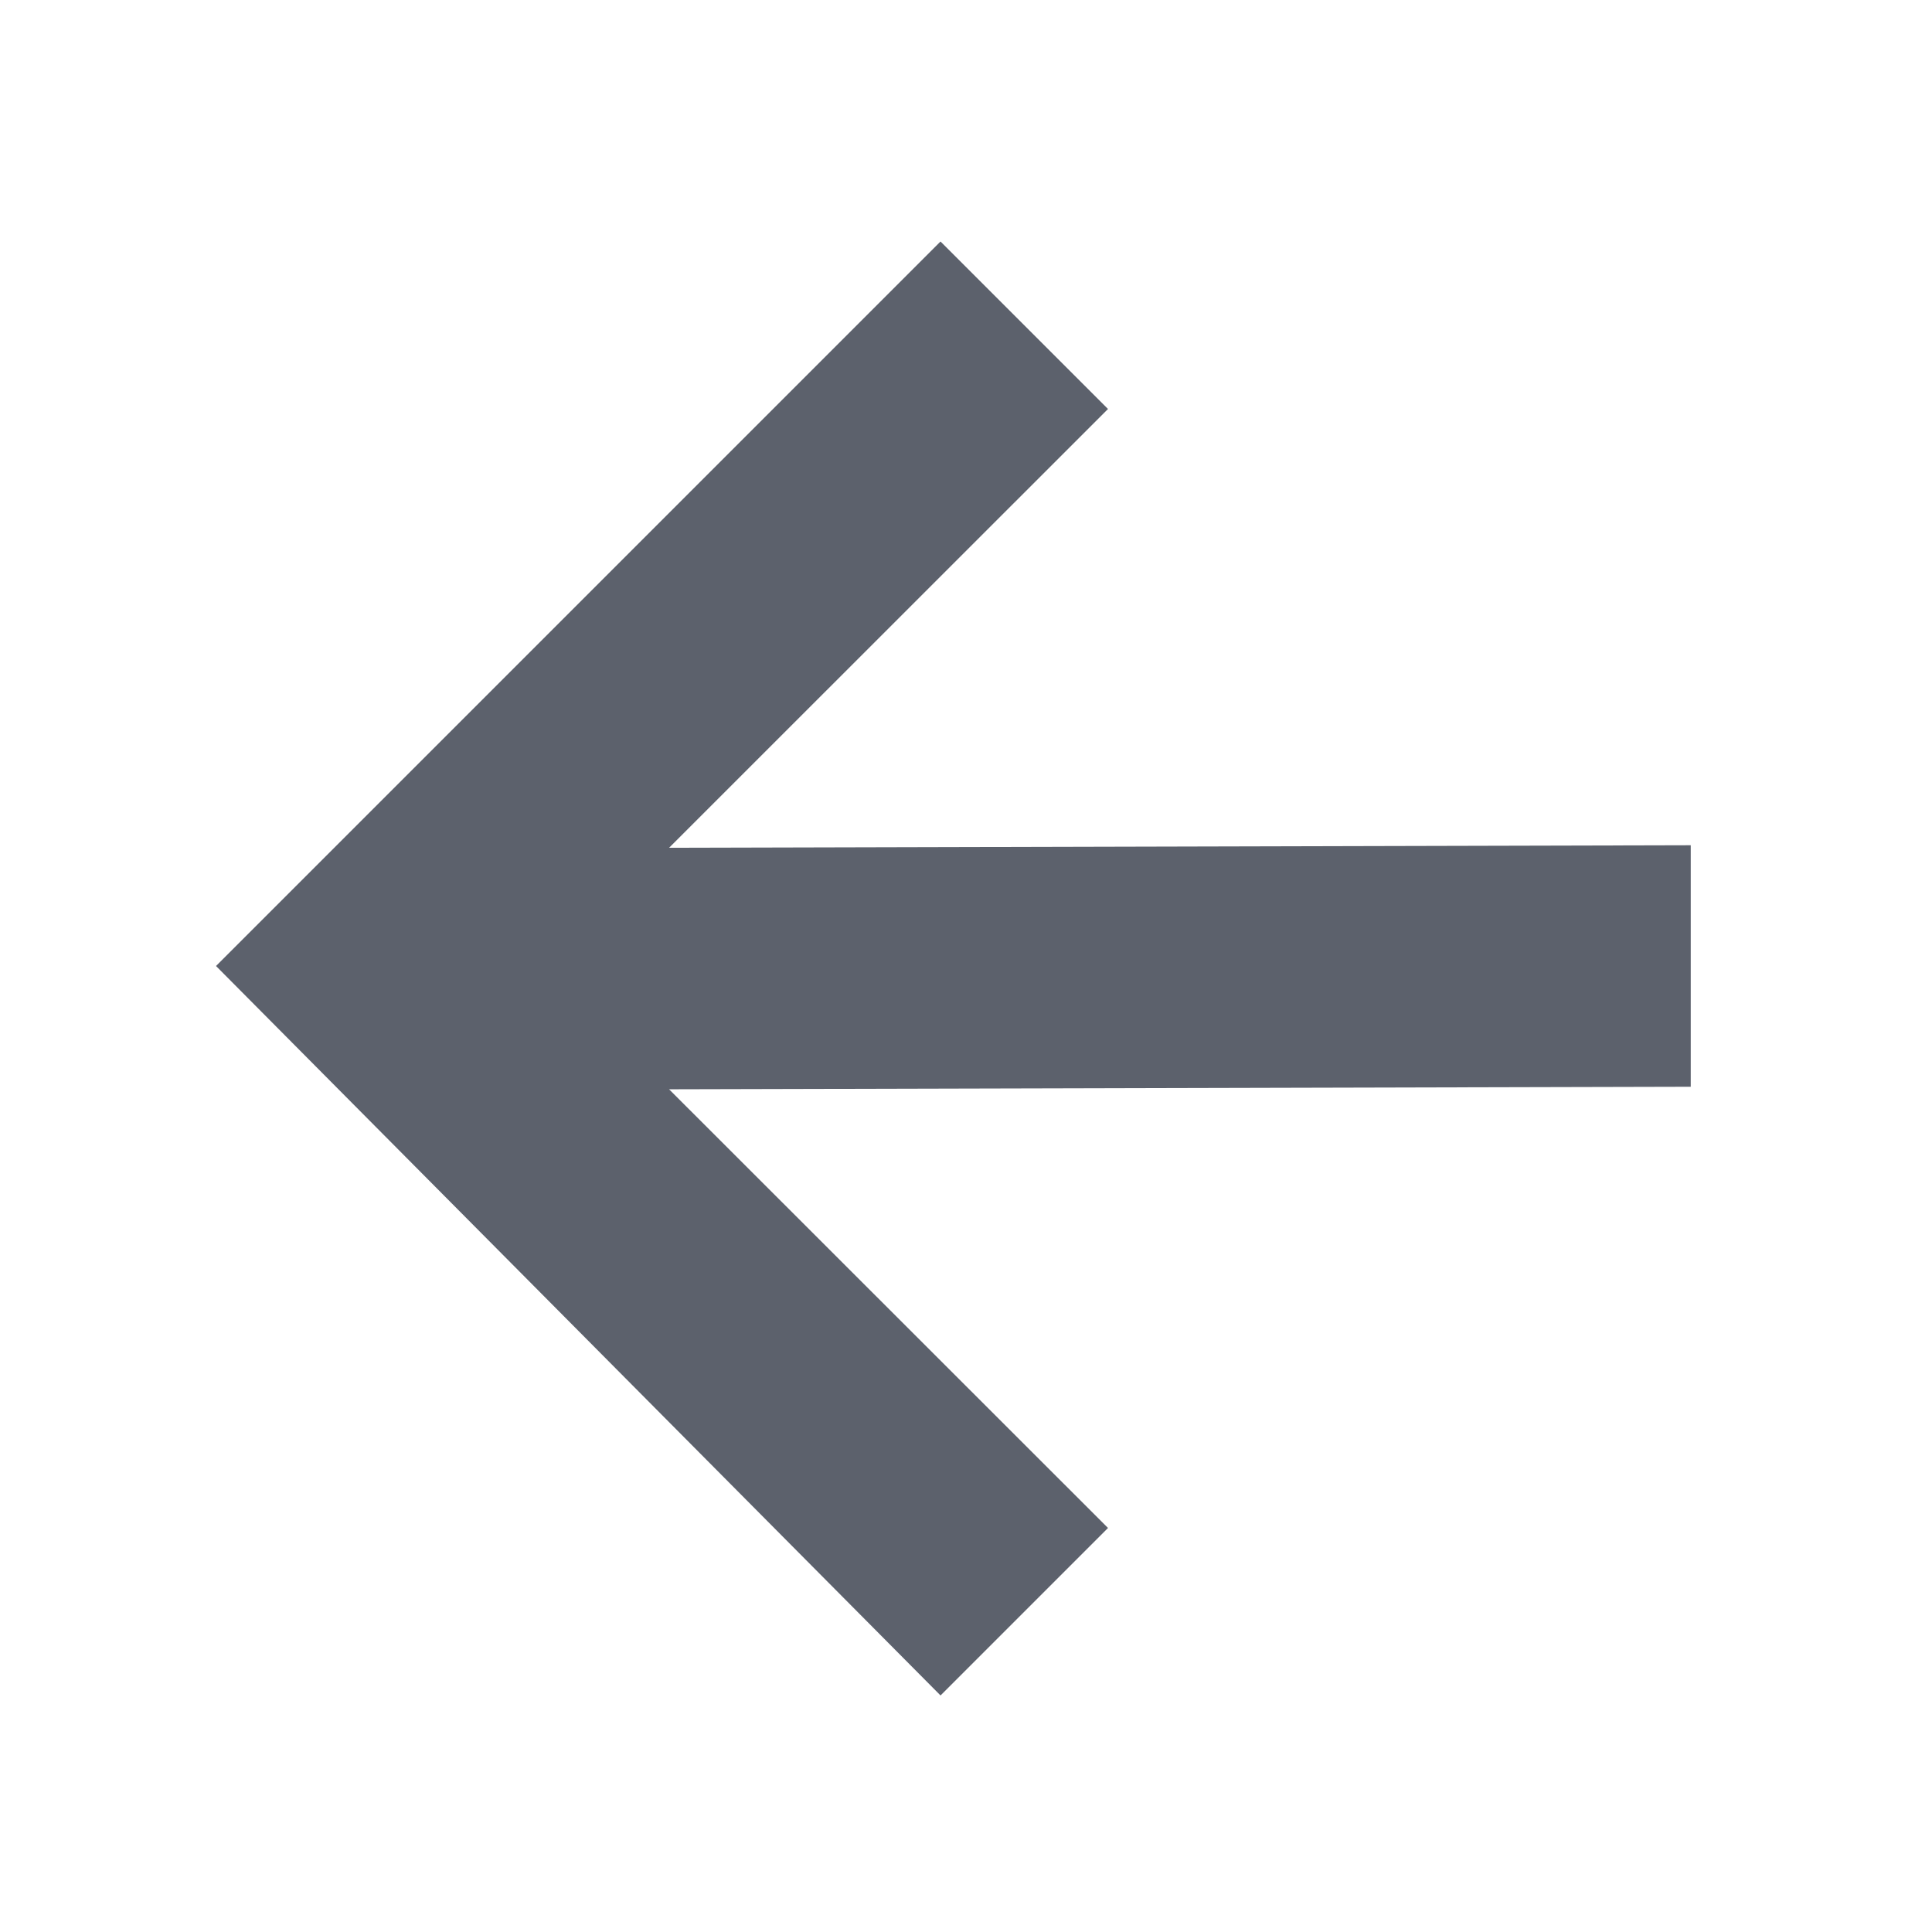
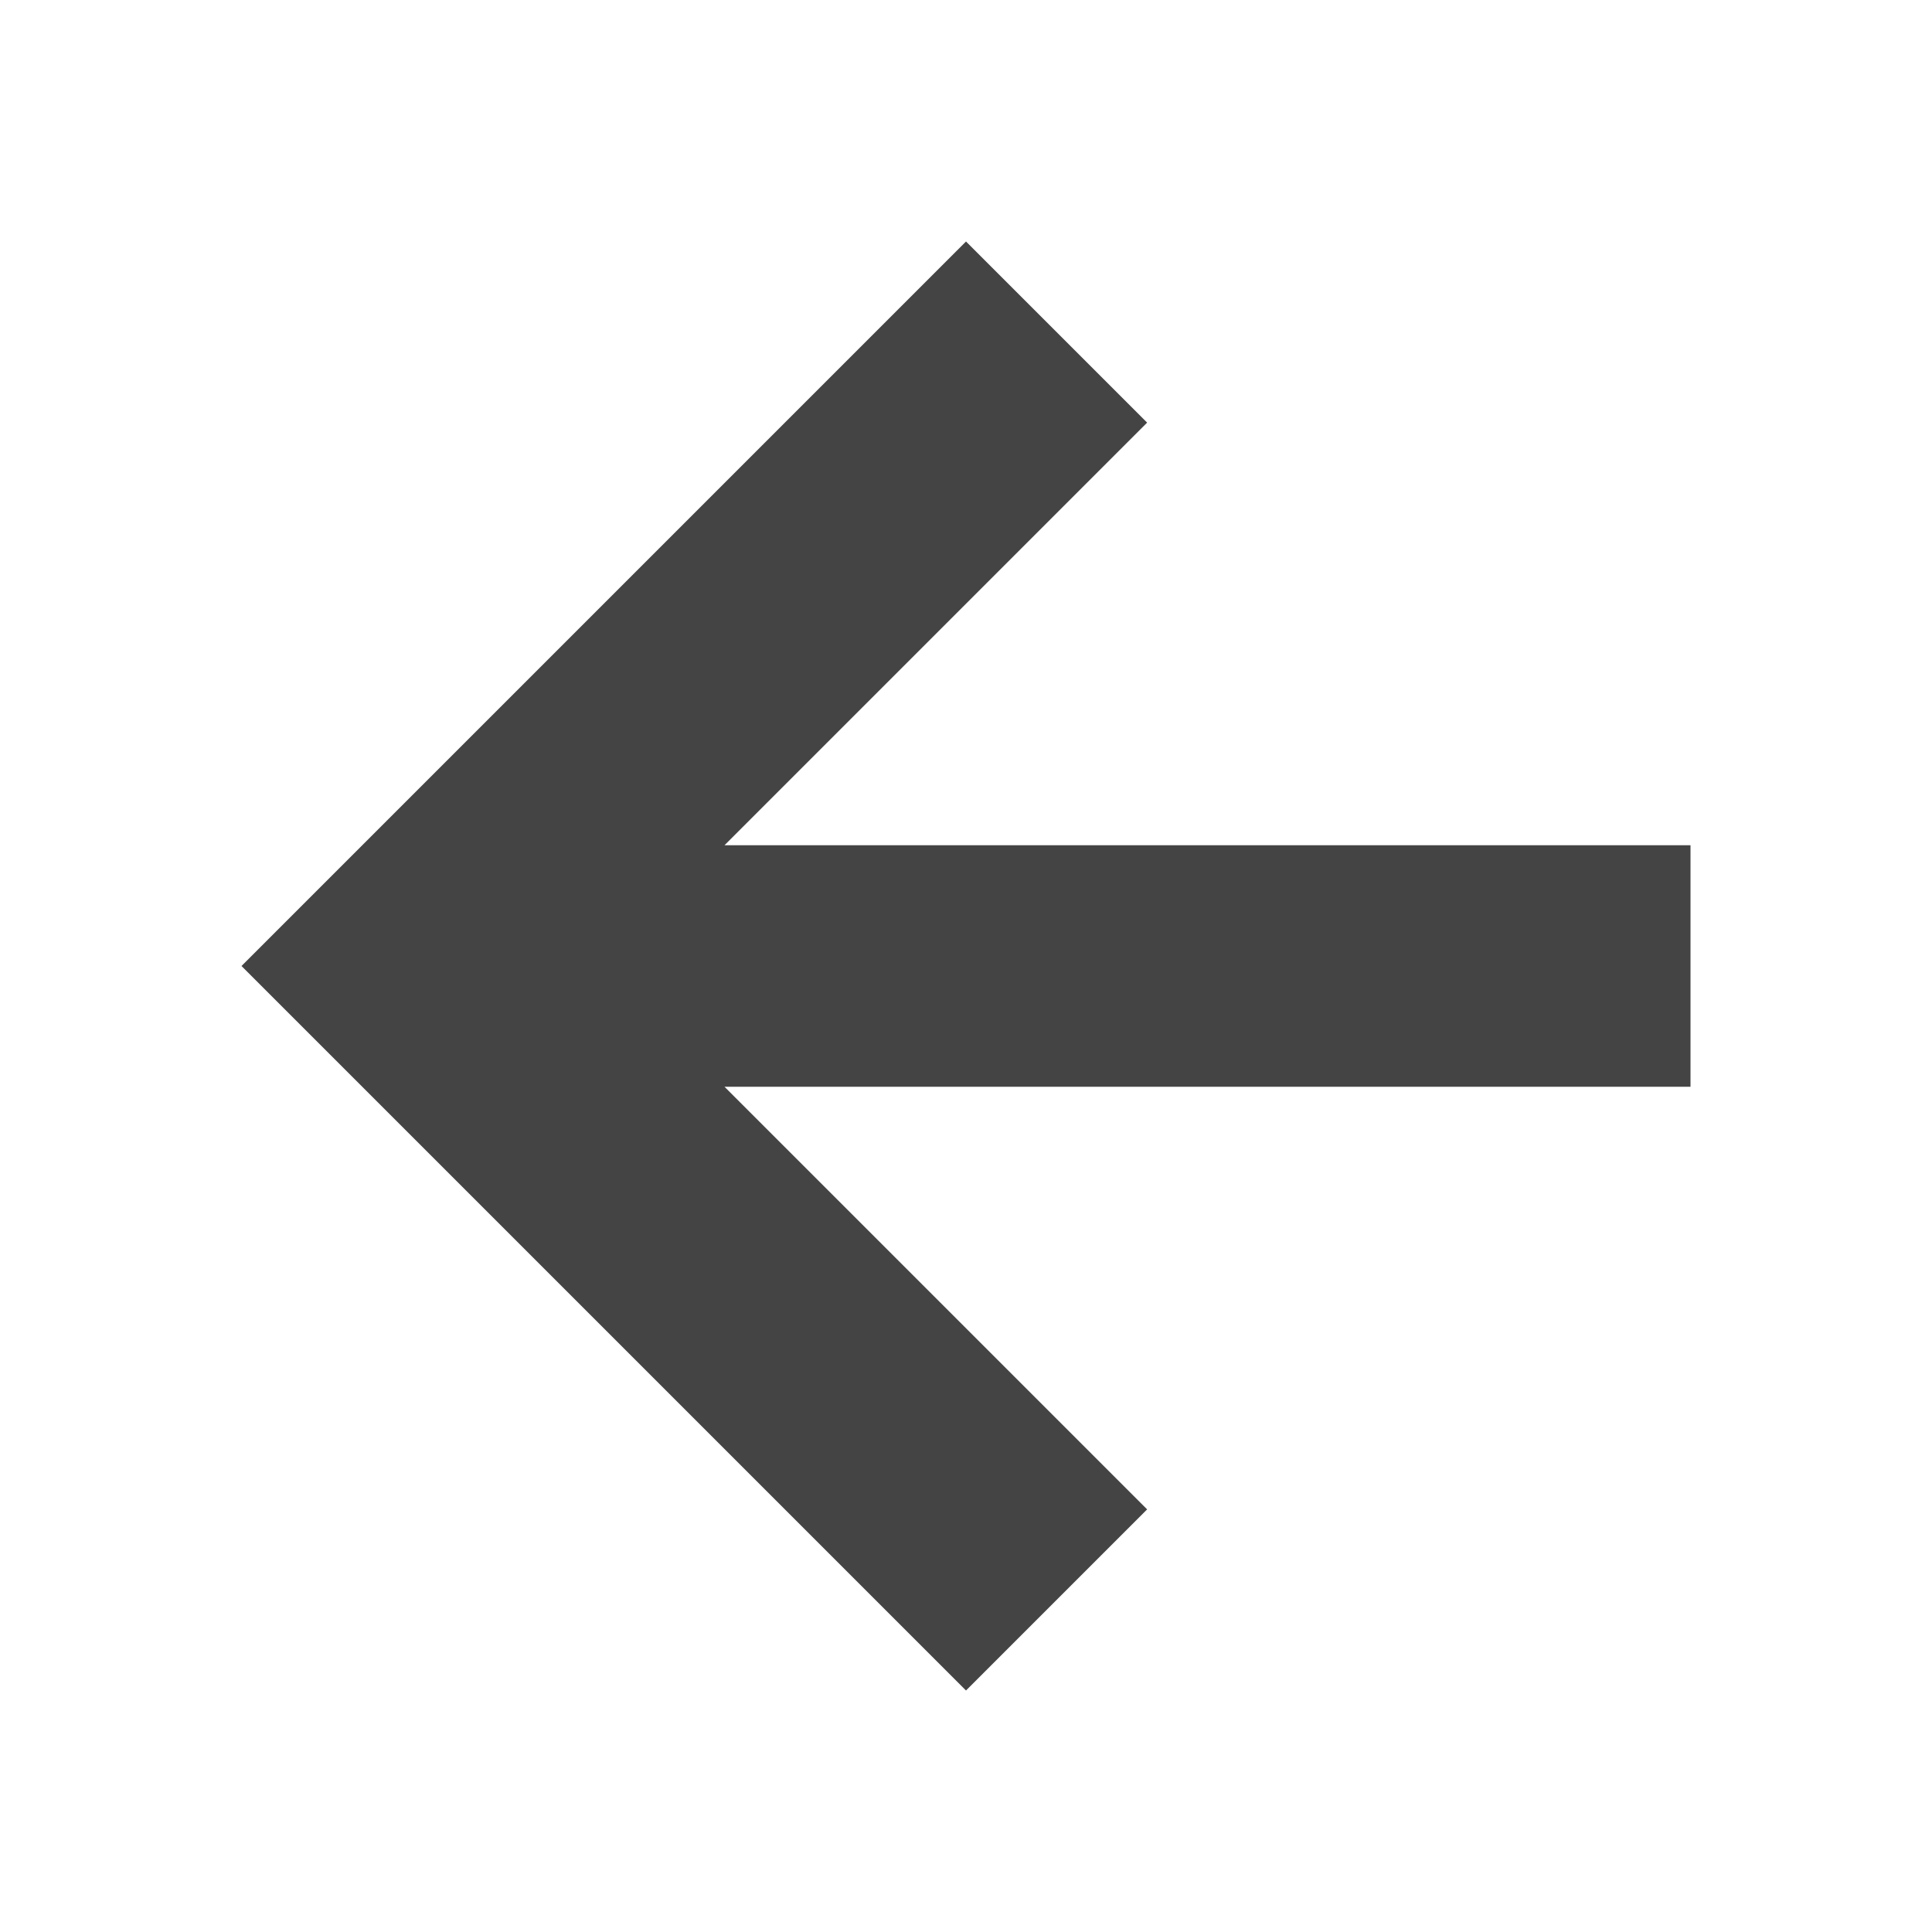
- <svg xmlns="http://www.w3.org/2000/svg" width="16" height="16" viewBox="0 0 16 16">
+ <svg xmlns="http://www.w3.org/2000/svg" width="16" height="16" version="1.1">
  <defs>
    <style id="current-color-scheme" type="text/css">
-    .ColorScheme-Text { color:#5c616c; } .ColorScheme-Highlight { color:#5294e2; }
+    .ColorScheme-Text { color:#444444; } .ColorScheme-Highlight { color:#4285f4; }
  </style>
  </defs>
-   <path style="fill:currentColor" class="ColorScheme-Text" d="M 7.789 2 L 1.789 8 L 7.789 14.041 L 9.176 12.654 L 5.541 9.021 L 14.002 9 L 14.002 7 L 5.541 7.021 L 9.176 3.387 L 7.789 2 z" />
+   <path style="fill:currentColor" class="ColorScheme-Text" d="M 14,7 H 6 L 9.5,3.5 8,2 2,8 8,14 9.5,12.5 6,9 H 14 Z" />
</svg>
